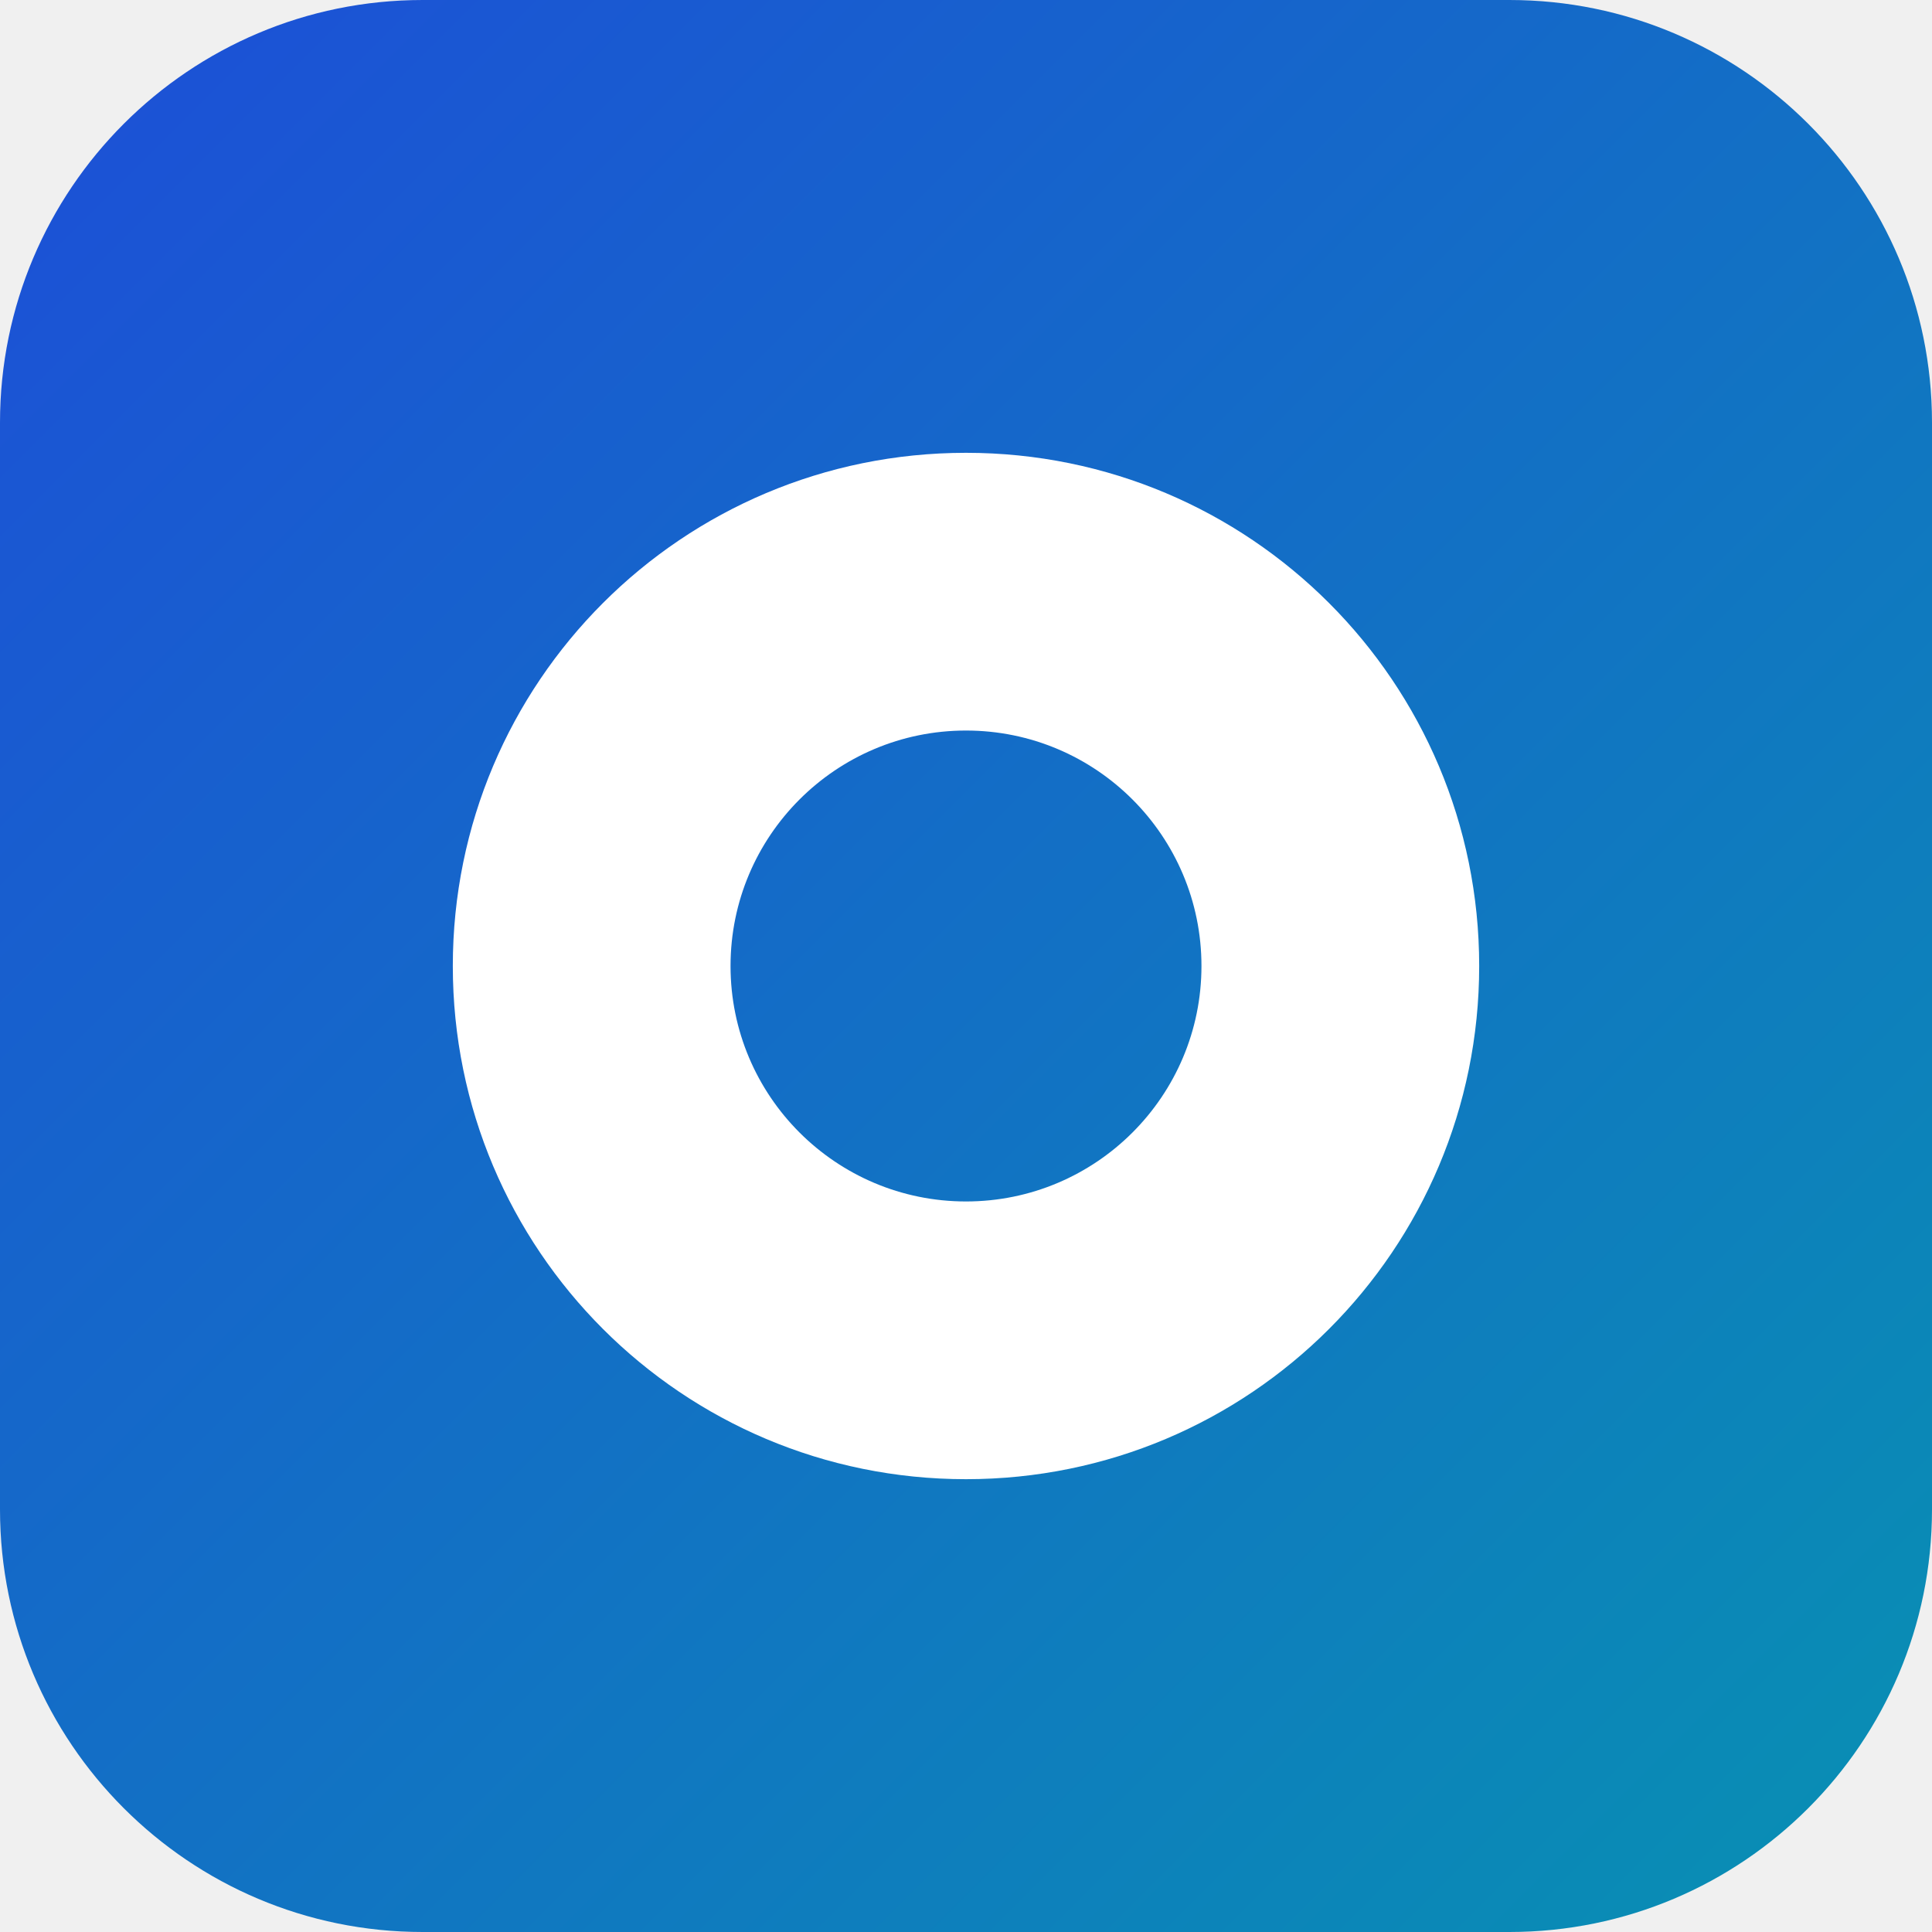
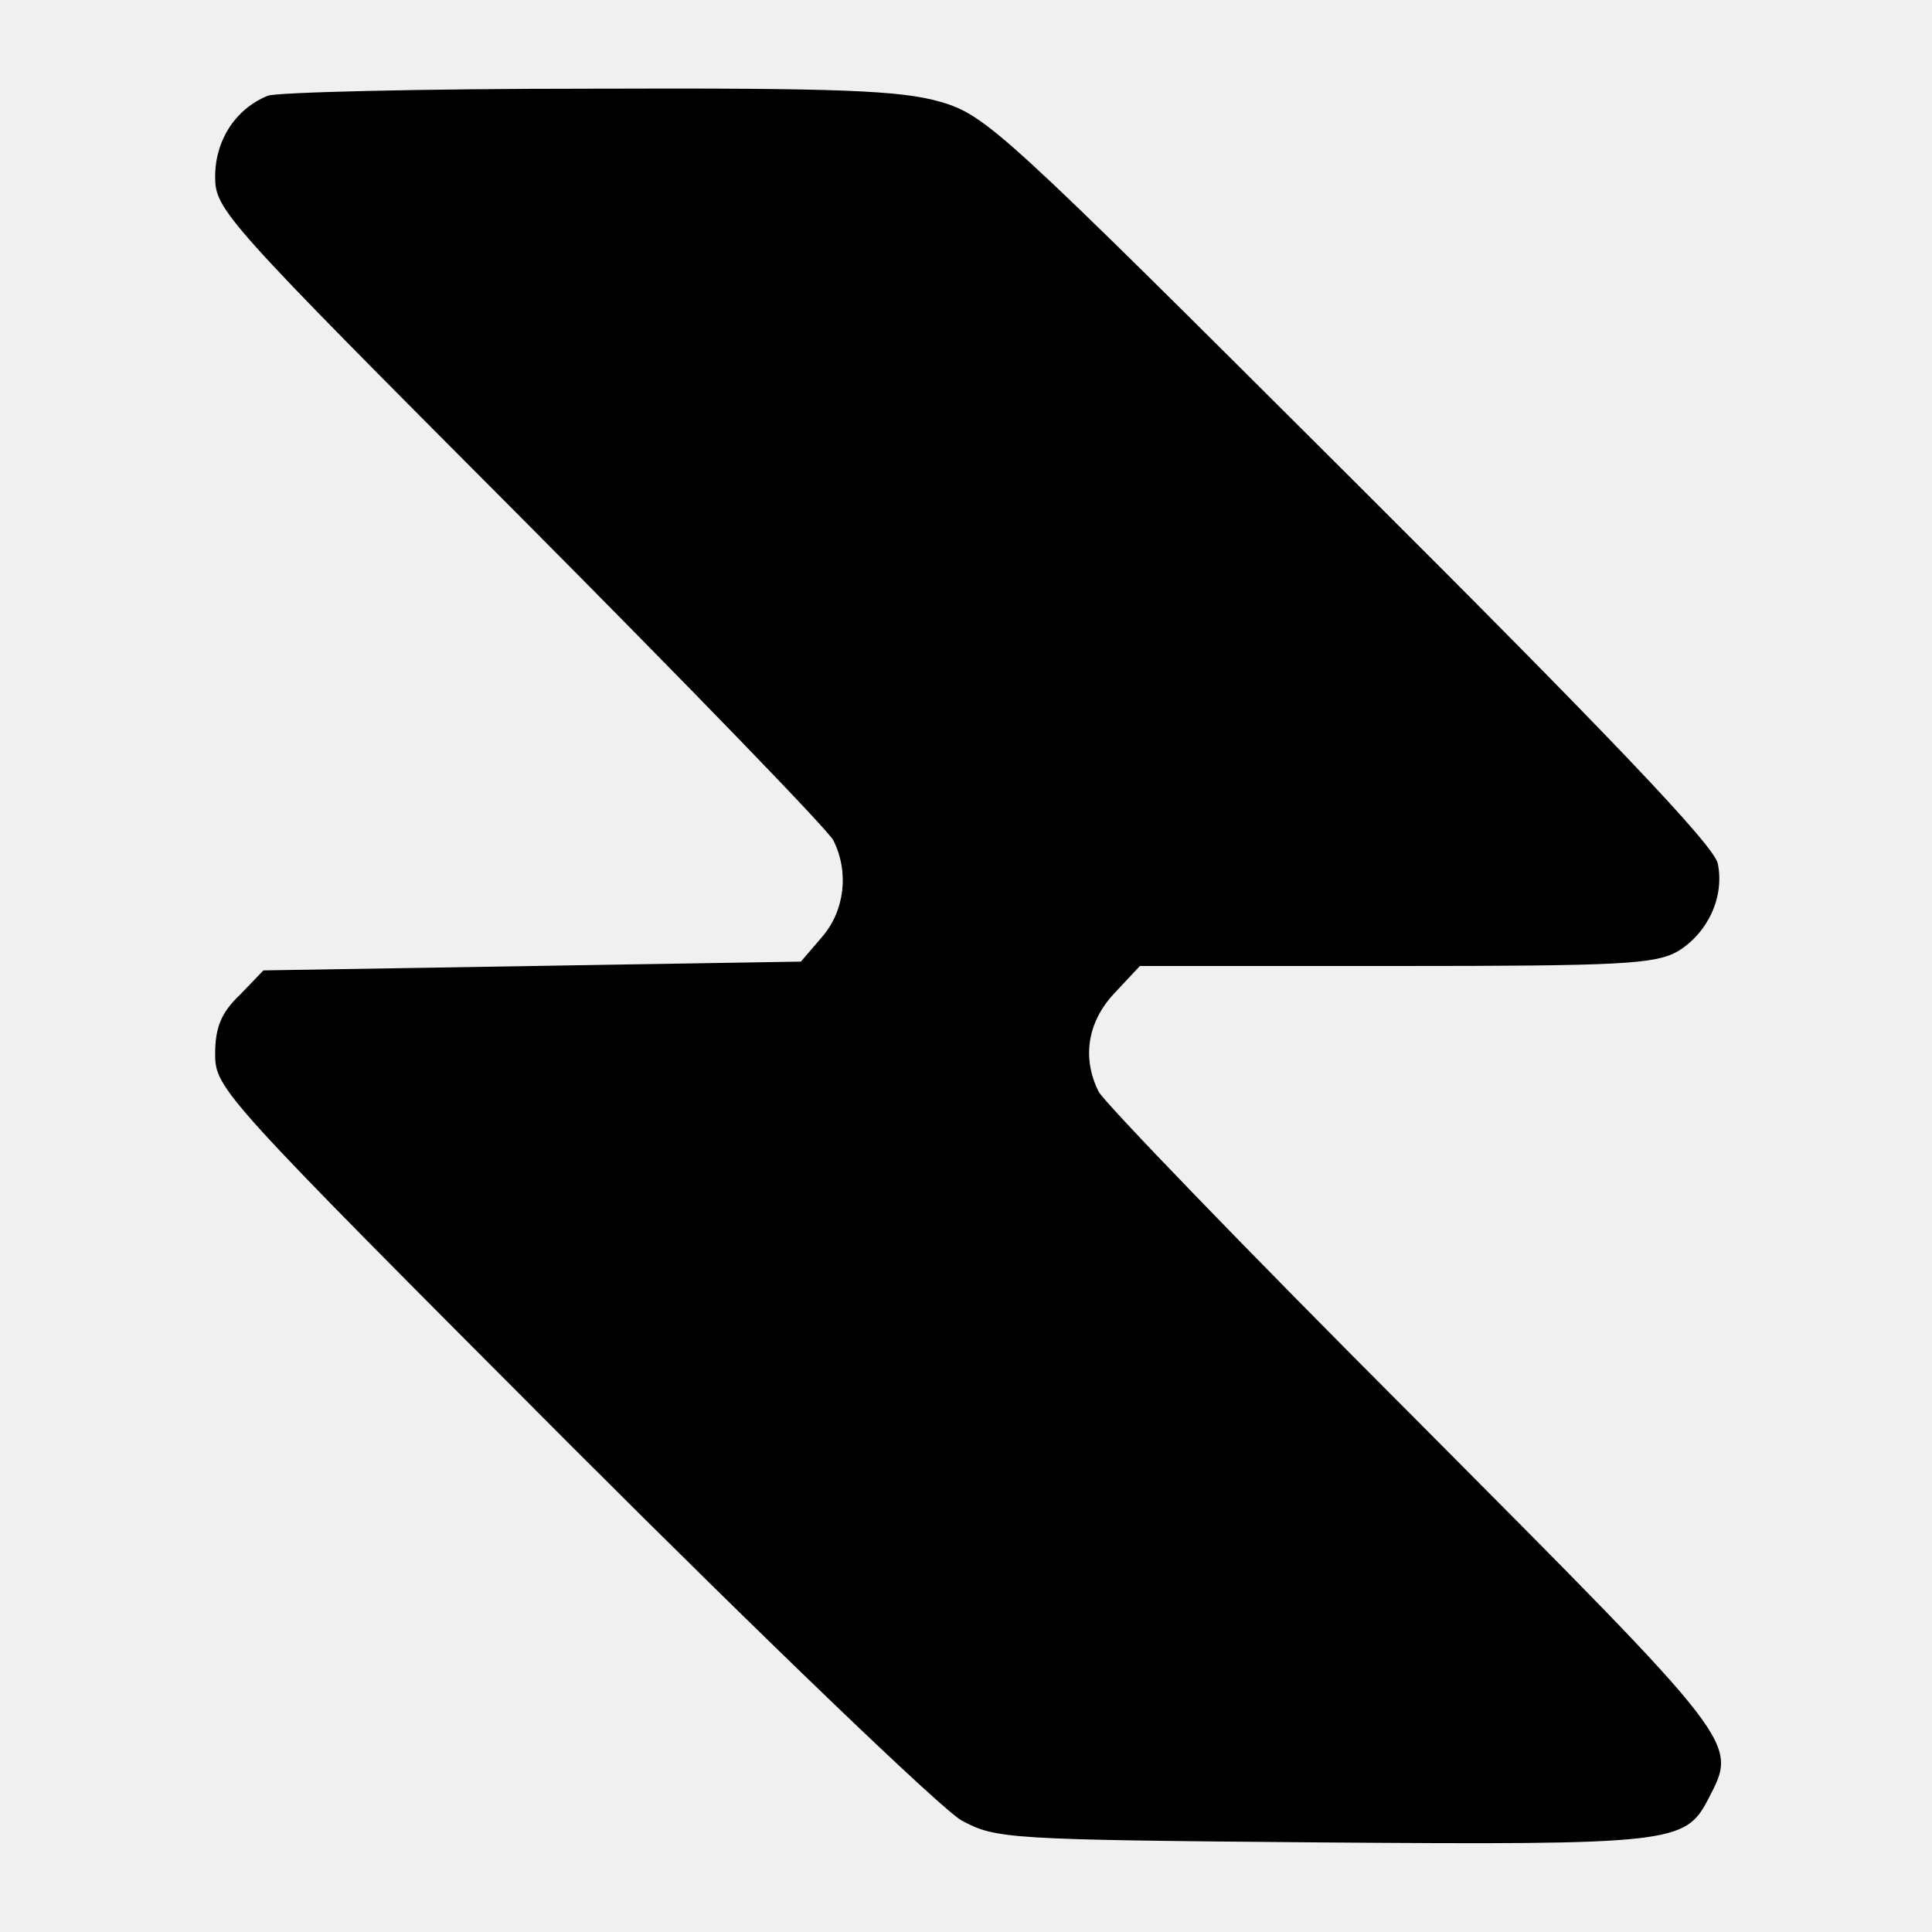
- <svg xmlns="http://www.w3.org/2000/svg" viewBox="0 0 64 64" role="img" aria-label="OptifAI">
-   <defs>
-     <linearGradient id="optifai-mark" x1="0" y1="0" x2="1" y2="1">
-       <stop offset="0%" stop-color="#1d4ed8" />
-       <stop offset="100%" stop-color="#0891b2" />
-     </linearGradient>
-   </defs>
-   <rect width="64" height="64" rx="14" fill="url(#optifai-mark)" />
-   <path d="M32 15c-9.4 0-17 7.6-17 17s7.6 17 17 17 17-7.6 17-17-7.6-17-17-17zm0 9.2a7.8 7.8 0 1 1 0 15.6 7.8 7.8 0 0 1 0-15.6z" fill="#ffffff" />
+ <svg xmlns="http://www.w3.org/2000/svg" viewBox="390 390 220 220" role="img" aria-label="OptifAI">
+   <style>
+     path { fill: #000000; }
+     @media (prefers-color-scheme: dark) {
+       path { fill: #ffffff; }
+     }
+   </style>
+   <g transform="translate(0,1000) scale(0.1,-0.1)" stroke="none">
+     <path d="M4205 5991 c-37 -15 -60 -51 -60 -92 0 -38 9 -48 347 -387 190 -191 351 -357 357 -369 18 -36 13 -80 -13 -110 l-24 -28 -306 -5 -306 -5 -27 -28 c-21 -20 -28 -37 -28 -67 0 -40 7 -47 405 -446 223 -223 423 -415 445 -427 39 -21 51 -22 409 -25 400 -3 415 -1 441 49 34 66 40 58 -334 434 -192 192 -354 360 -360 372 -19 38 -13 79 18 112 l29 31 292 0 c256 0 295 2 321 17 34 21 53 62 45 100 -5 21 -125 147 -419 440 -394 393 -414 412 -466 427 -45 13 -113 16 -400 15 -190 0 -355 -4 -366 -8z" />
+   </g>
</svg>
